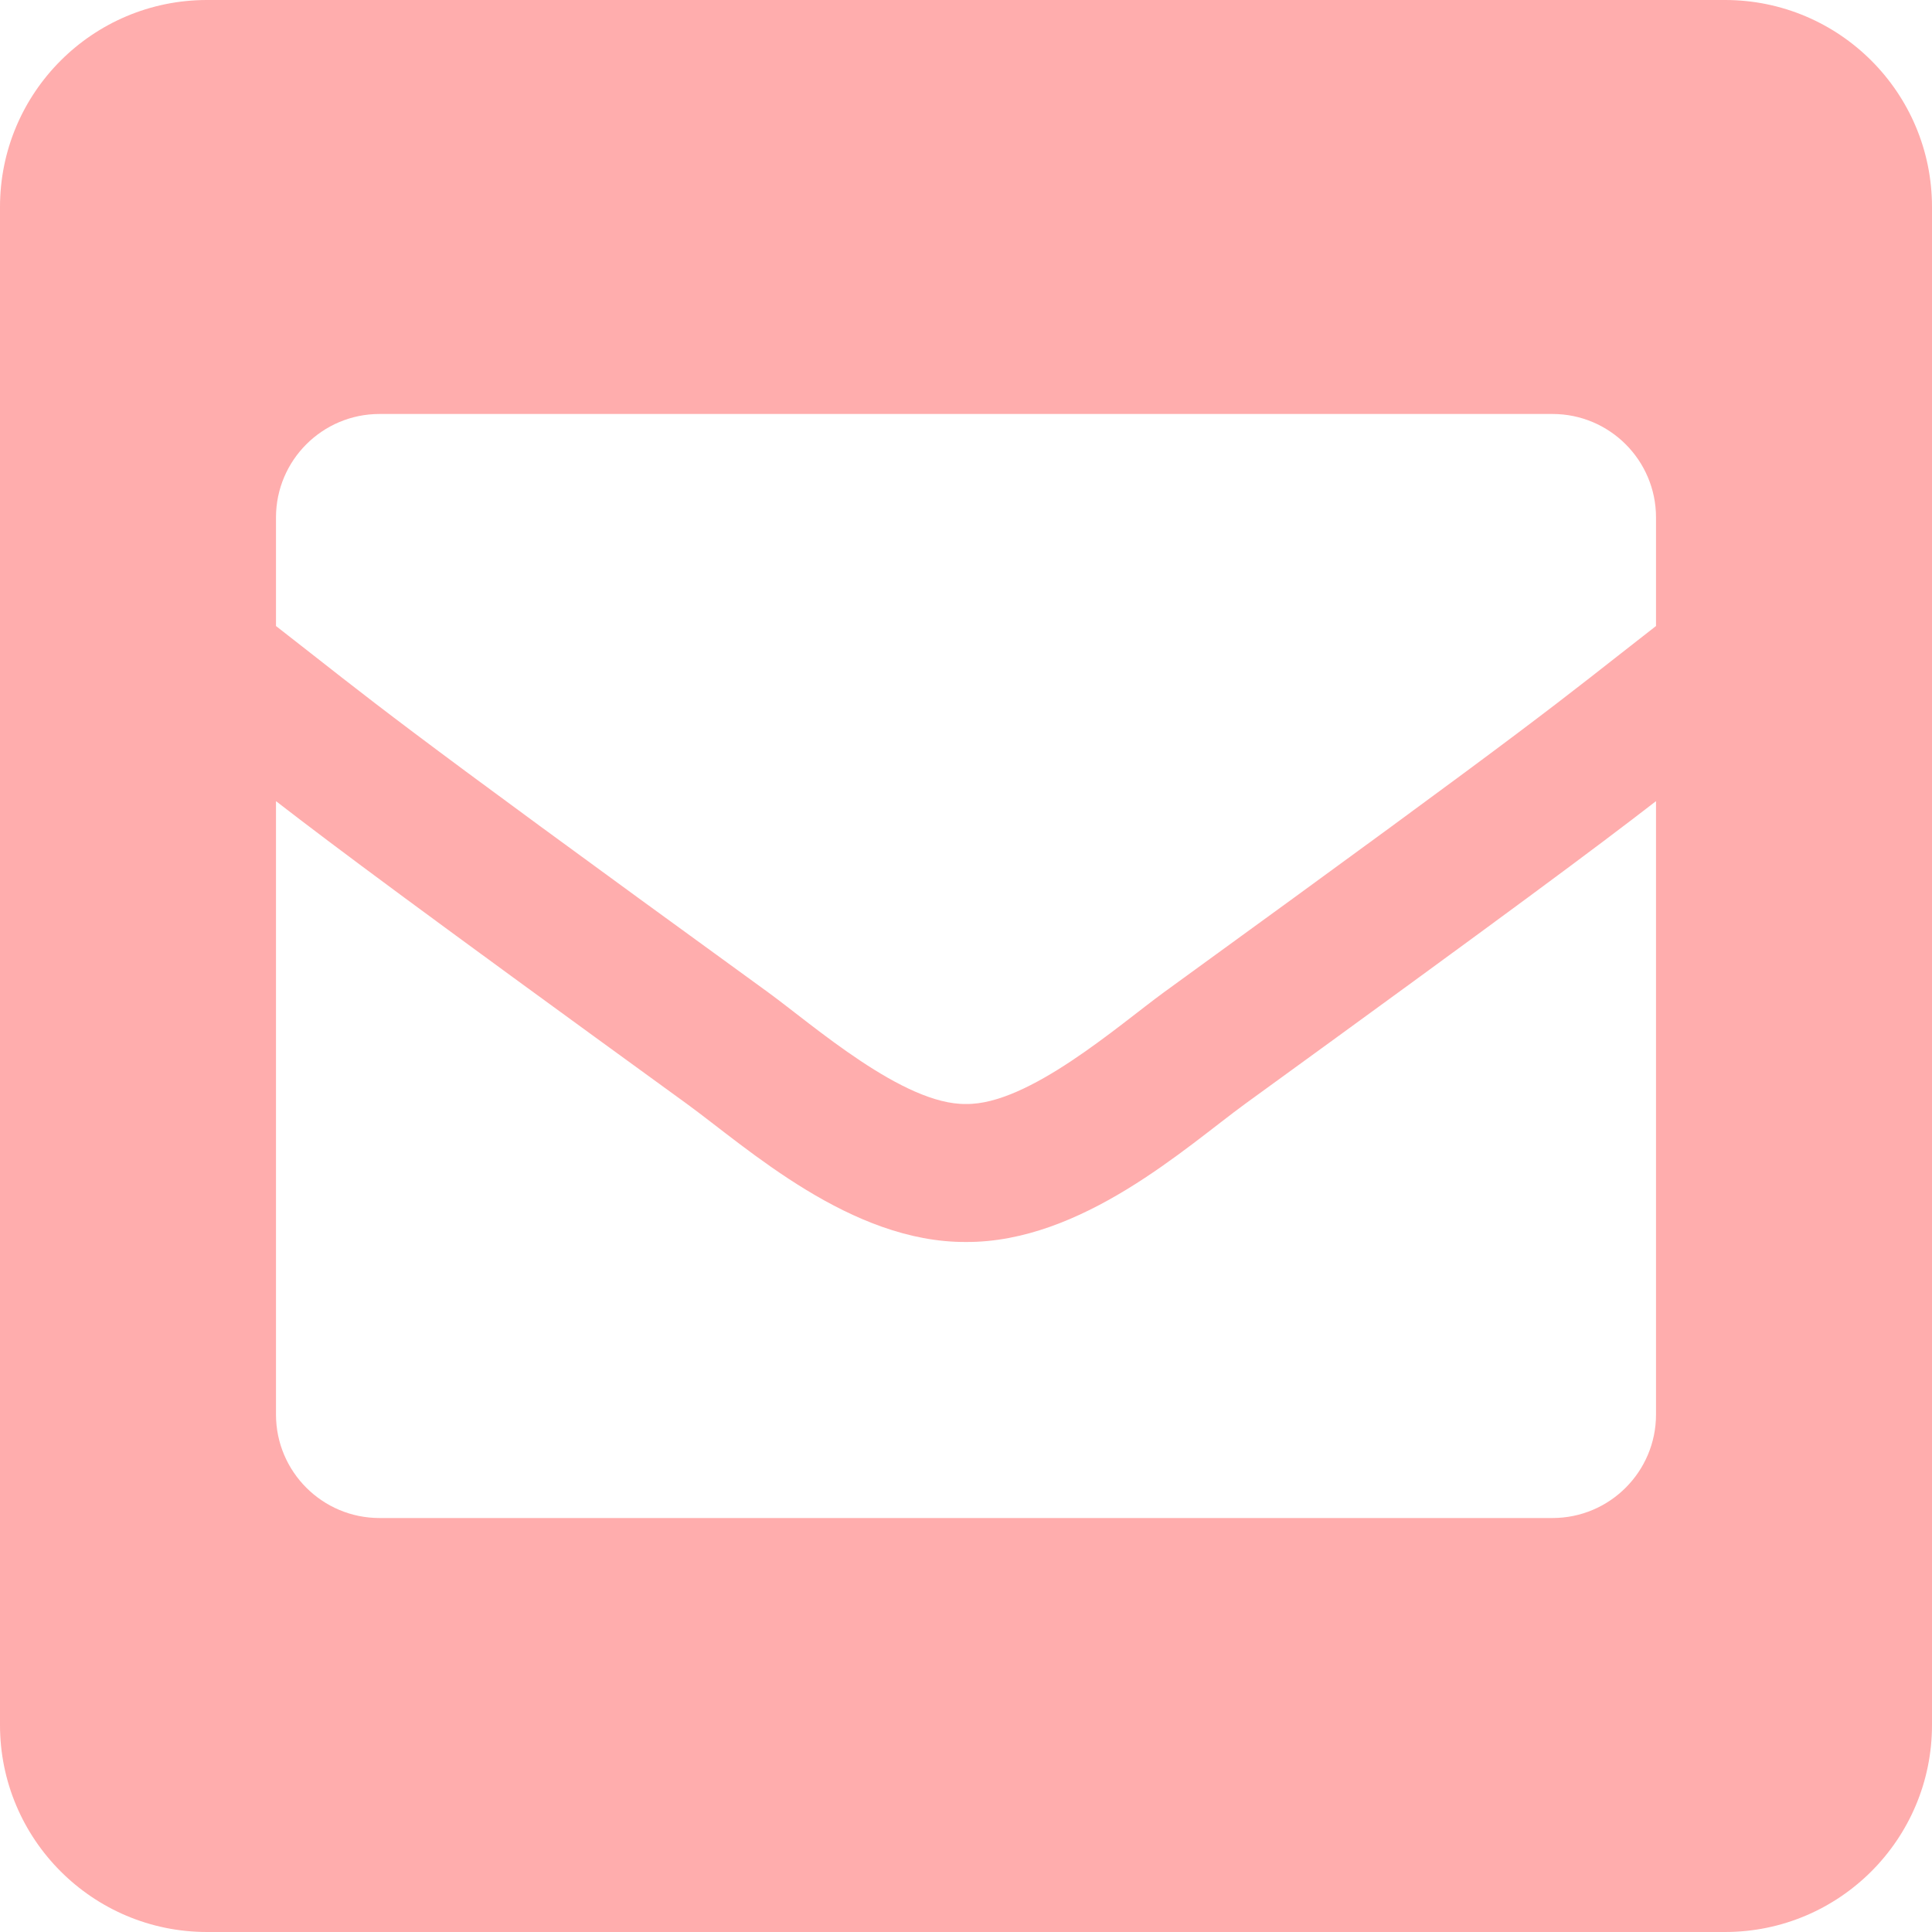
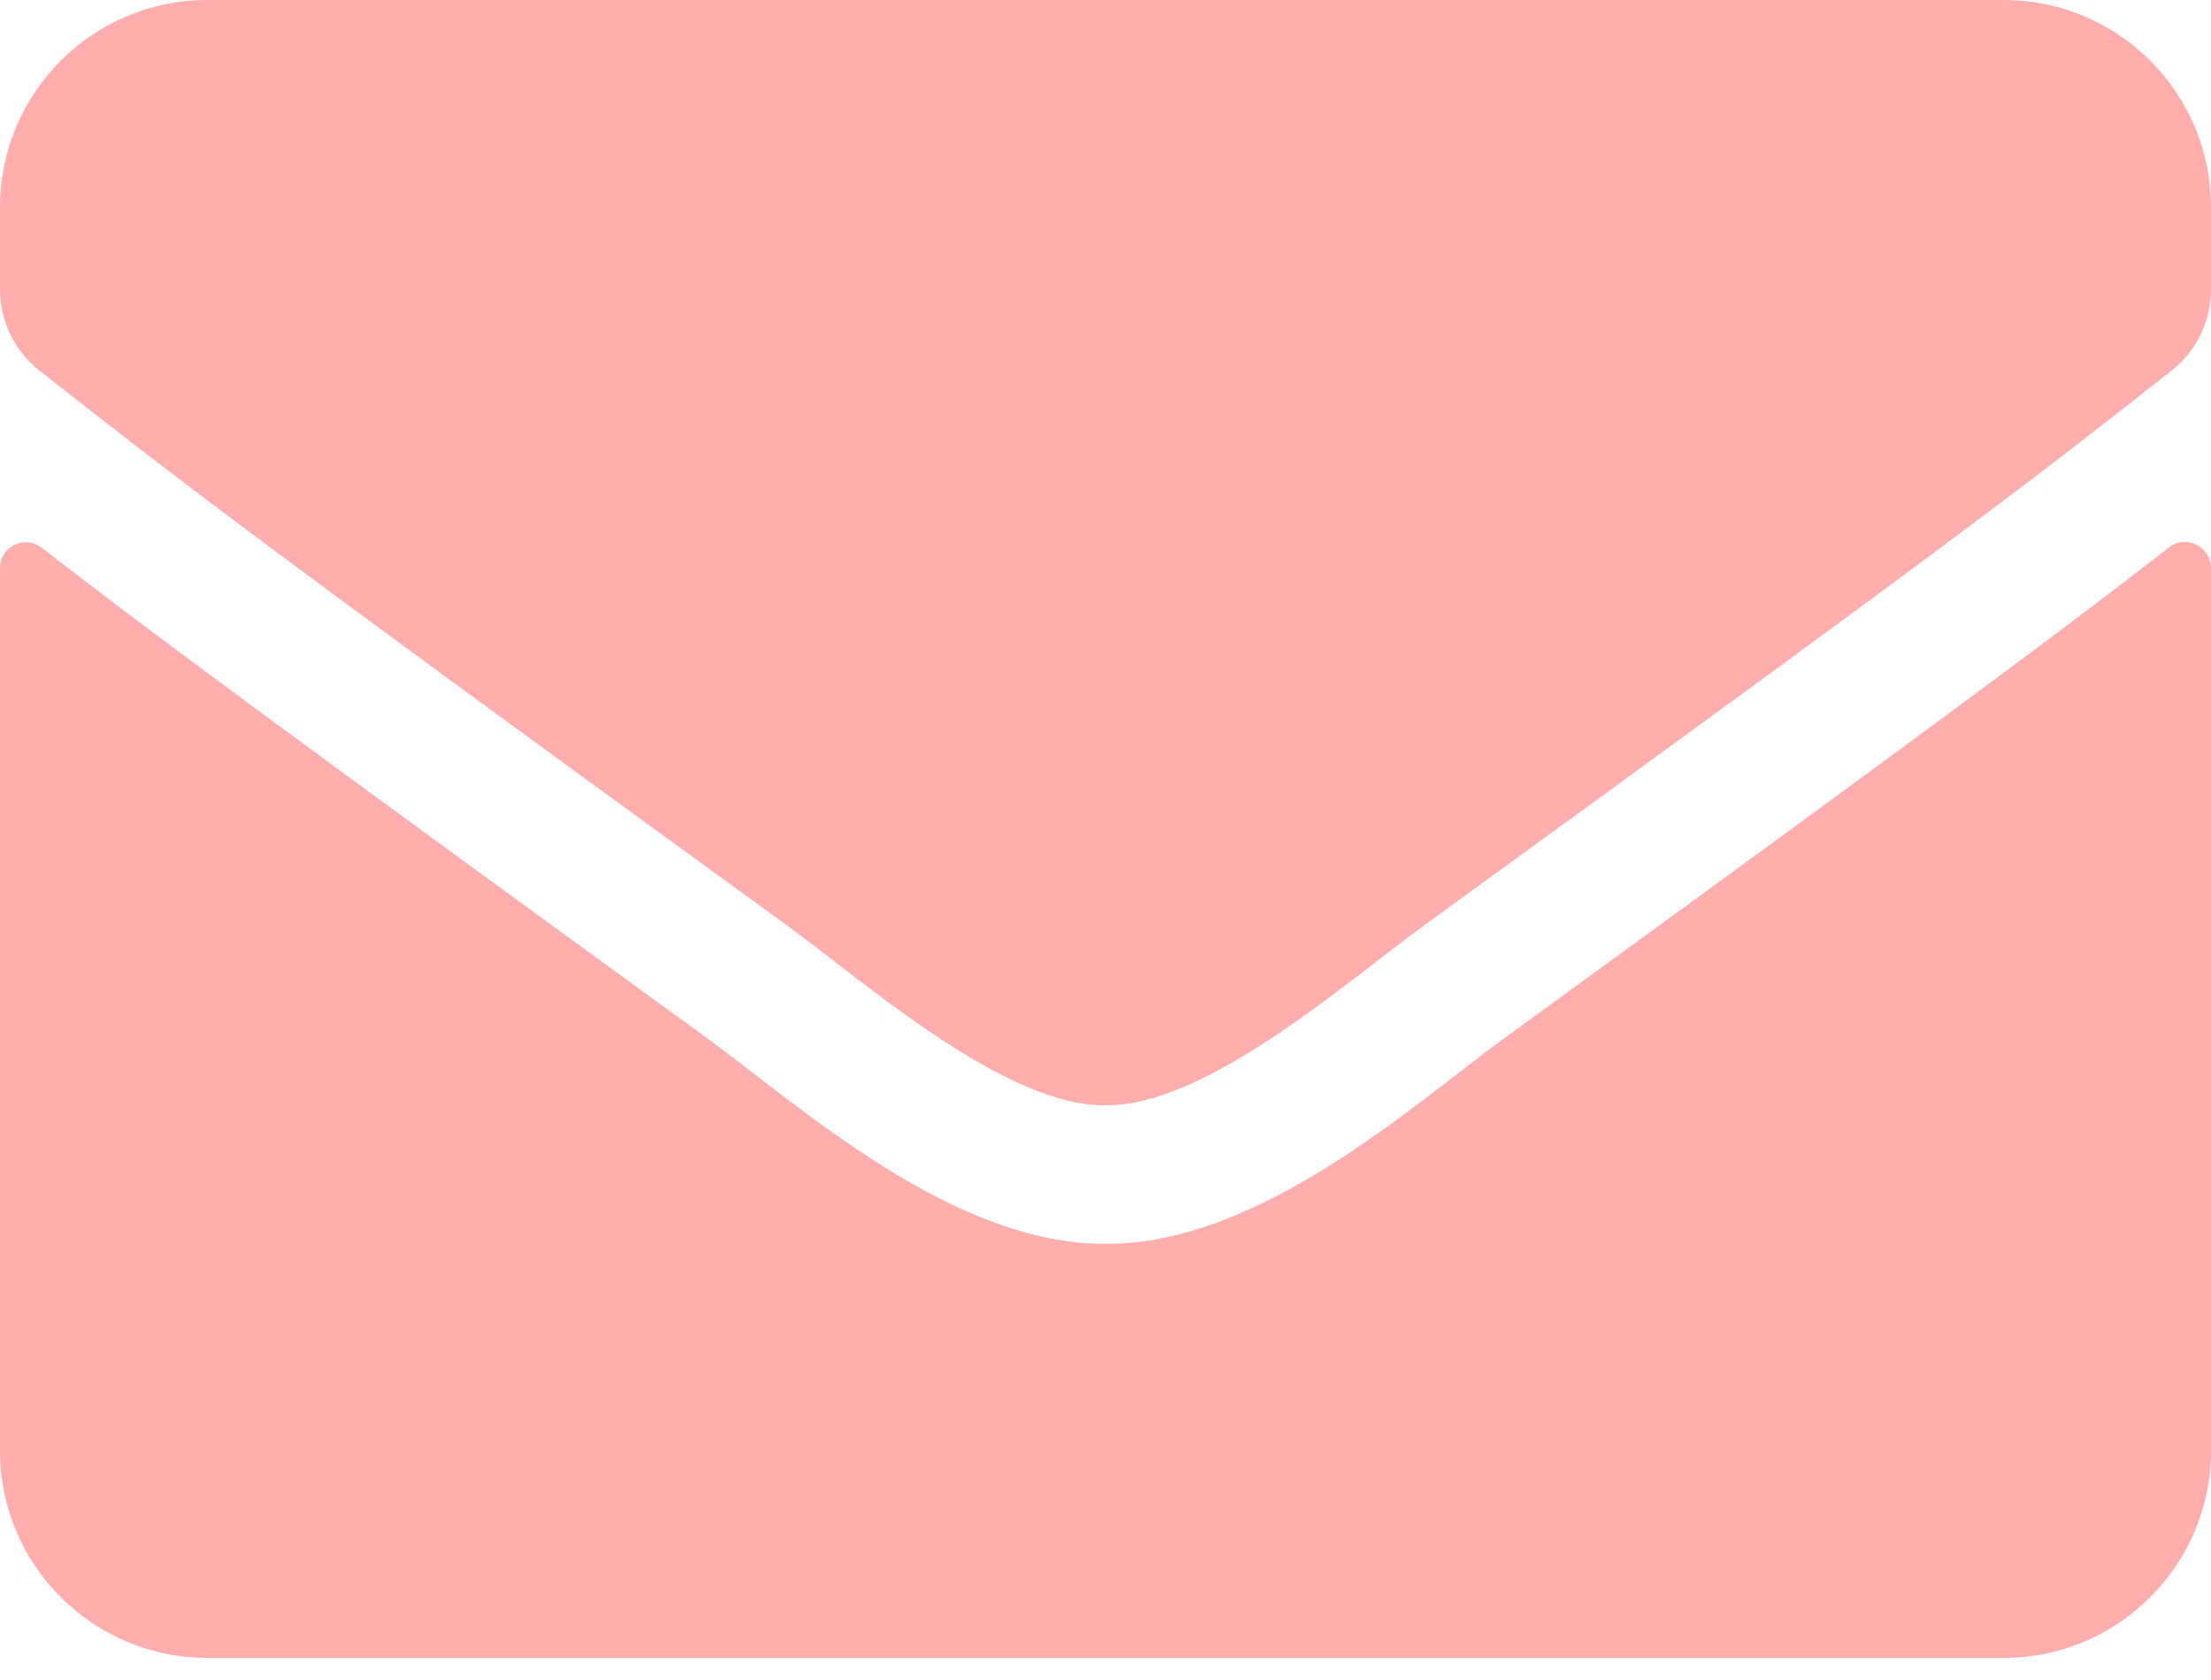
- <svg xmlns="http://www.w3.org/2000/svg" width="40" height="40" viewBox="0 0 40 40" fill="none">
-   <path d="M35.714 0H4.286C1.919 0 0 1.919 0 4.286V35.714C0 38.081 1.919 40 4.286 40H35.714C38.081 40 40 38.081 40 35.714V4.286C40 1.919 38.081 0 35.714 0ZM15.903 20.545C7.806 14.668 7.889 14.654 5.714 12.961V10.714C5.714 9.531 6.674 8.571 7.857 8.571H32.143C33.326 8.571 34.286 9.531 34.286 10.714V12.961C32.11 14.655 32.193 14.669 24.097 20.545C23.159 21.229 21.294 22.877 20 22.857C18.705 22.877 16.842 21.23 15.903 20.545ZM34.286 16.587V29.286C34.286 30.469 33.326 31.429 32.143 31.429H7.857C6.674 31.429 5.714 30.469 5.714 29.286V16.587C6.961 17.551 8.69 18.84 14.223 22.856C15.488 23.779 17.614 25.726 20 25.714C22.4 25.726 24.557 23.746 25.778 22.855C31.31 18.84 33.039 17.551 34.286 16.587Z" fill="#FFADAD" />
+ <svg xmlns="http://www.w3.org/2000/svg" width="25" height="19" viewBox="0 0 25 19" fill="none">
+   <path d="M24.526 6.191C24.717 6.04 25 6.182 25 6.421V16.406C25 17.7 23.95 18.75 22.656 18.75H2.344C1.05 18.75 0 17.7 0 16.406V6.426C0 6.182 0.278 6.045 0.474 6.196C1.567 7.046 3.018 8.125 7.998 11.743C9.028 12.495 10.767 14.077 12.5 14.067C14.243 14.082 16.016 12.466 17.007 11.743C21.987 8.125 23.433 7.041 24.526 6.191ZM12.5 12.5C13.633 12.52 15.264 11.074 16.084 10.479C22.564 5.776 23.057 5.366 24.551 4.194C24.834 3.975 25 3.633 25 3.271V2.344C25 1.05 23.95 0 22.656 0H2.344C1.05 0 0 1.05 0 2.344V3.271C0 3.633 0.166 3.97 0.449 4.194C1.943 5.361 2.437 5.776 8.916 10.479C9.736 11.074 11.367 12.52 12.5 12.5Z" fill="#FFADAD" />
</svg>
